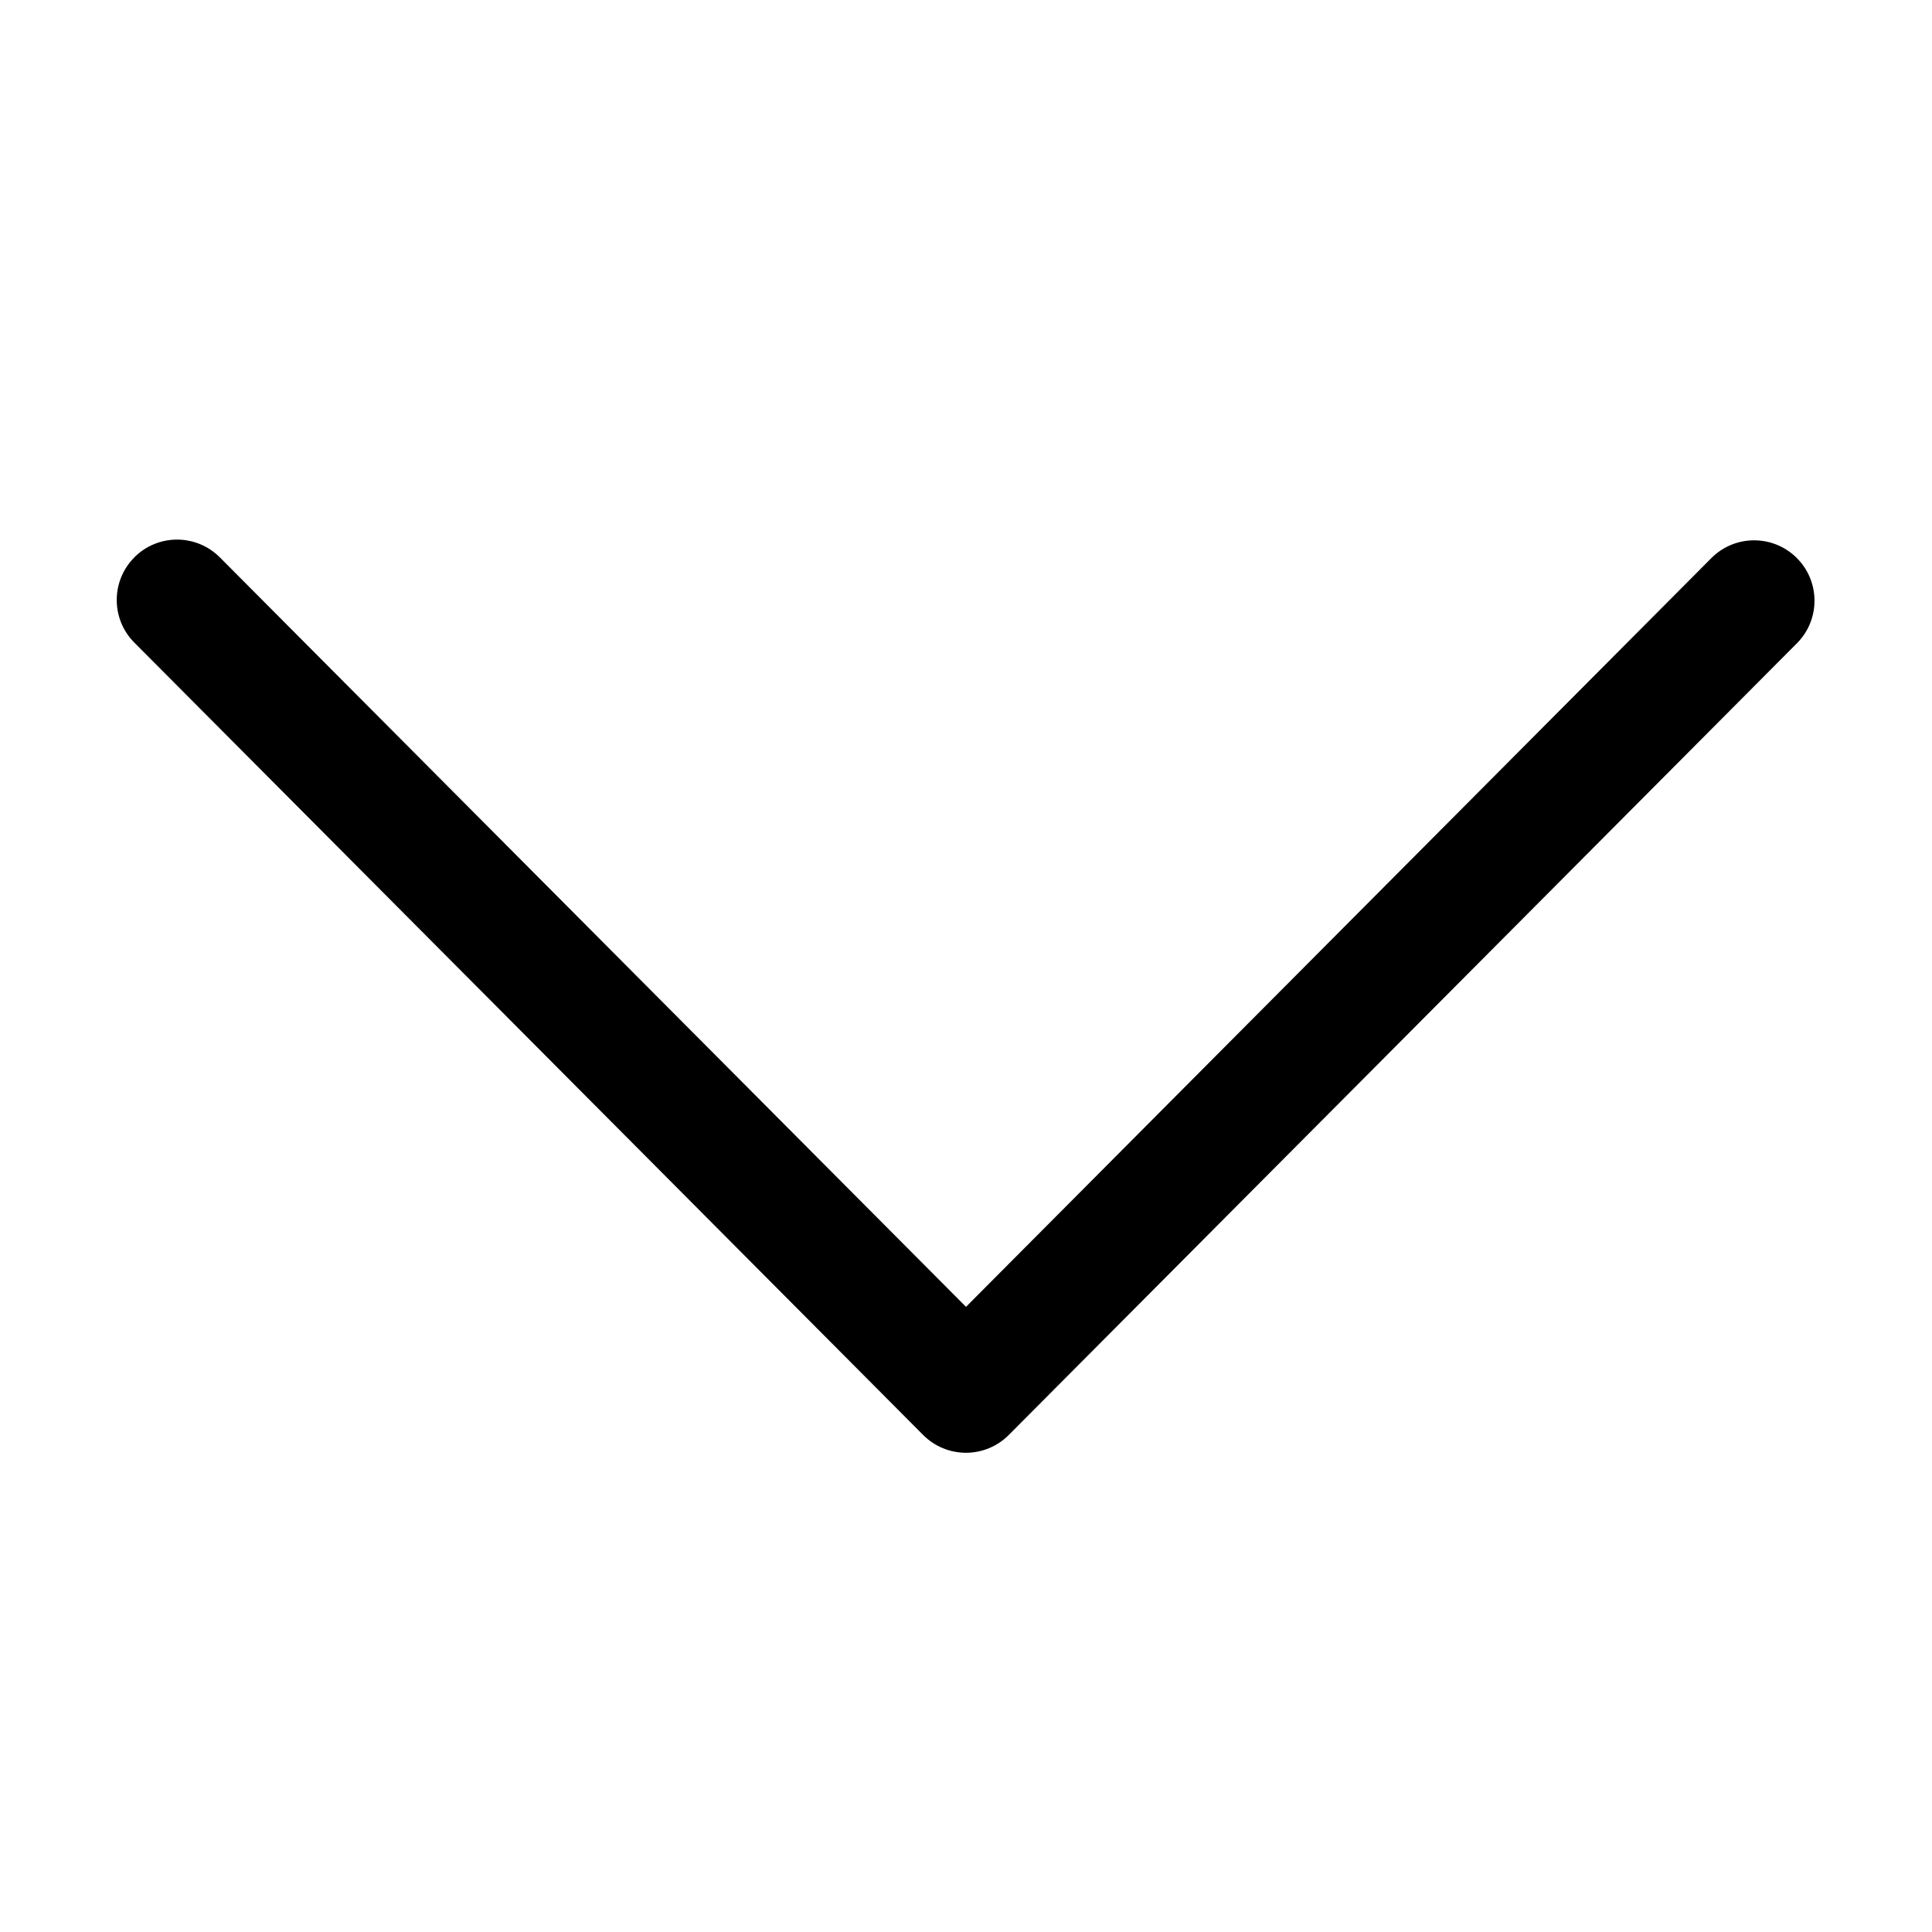
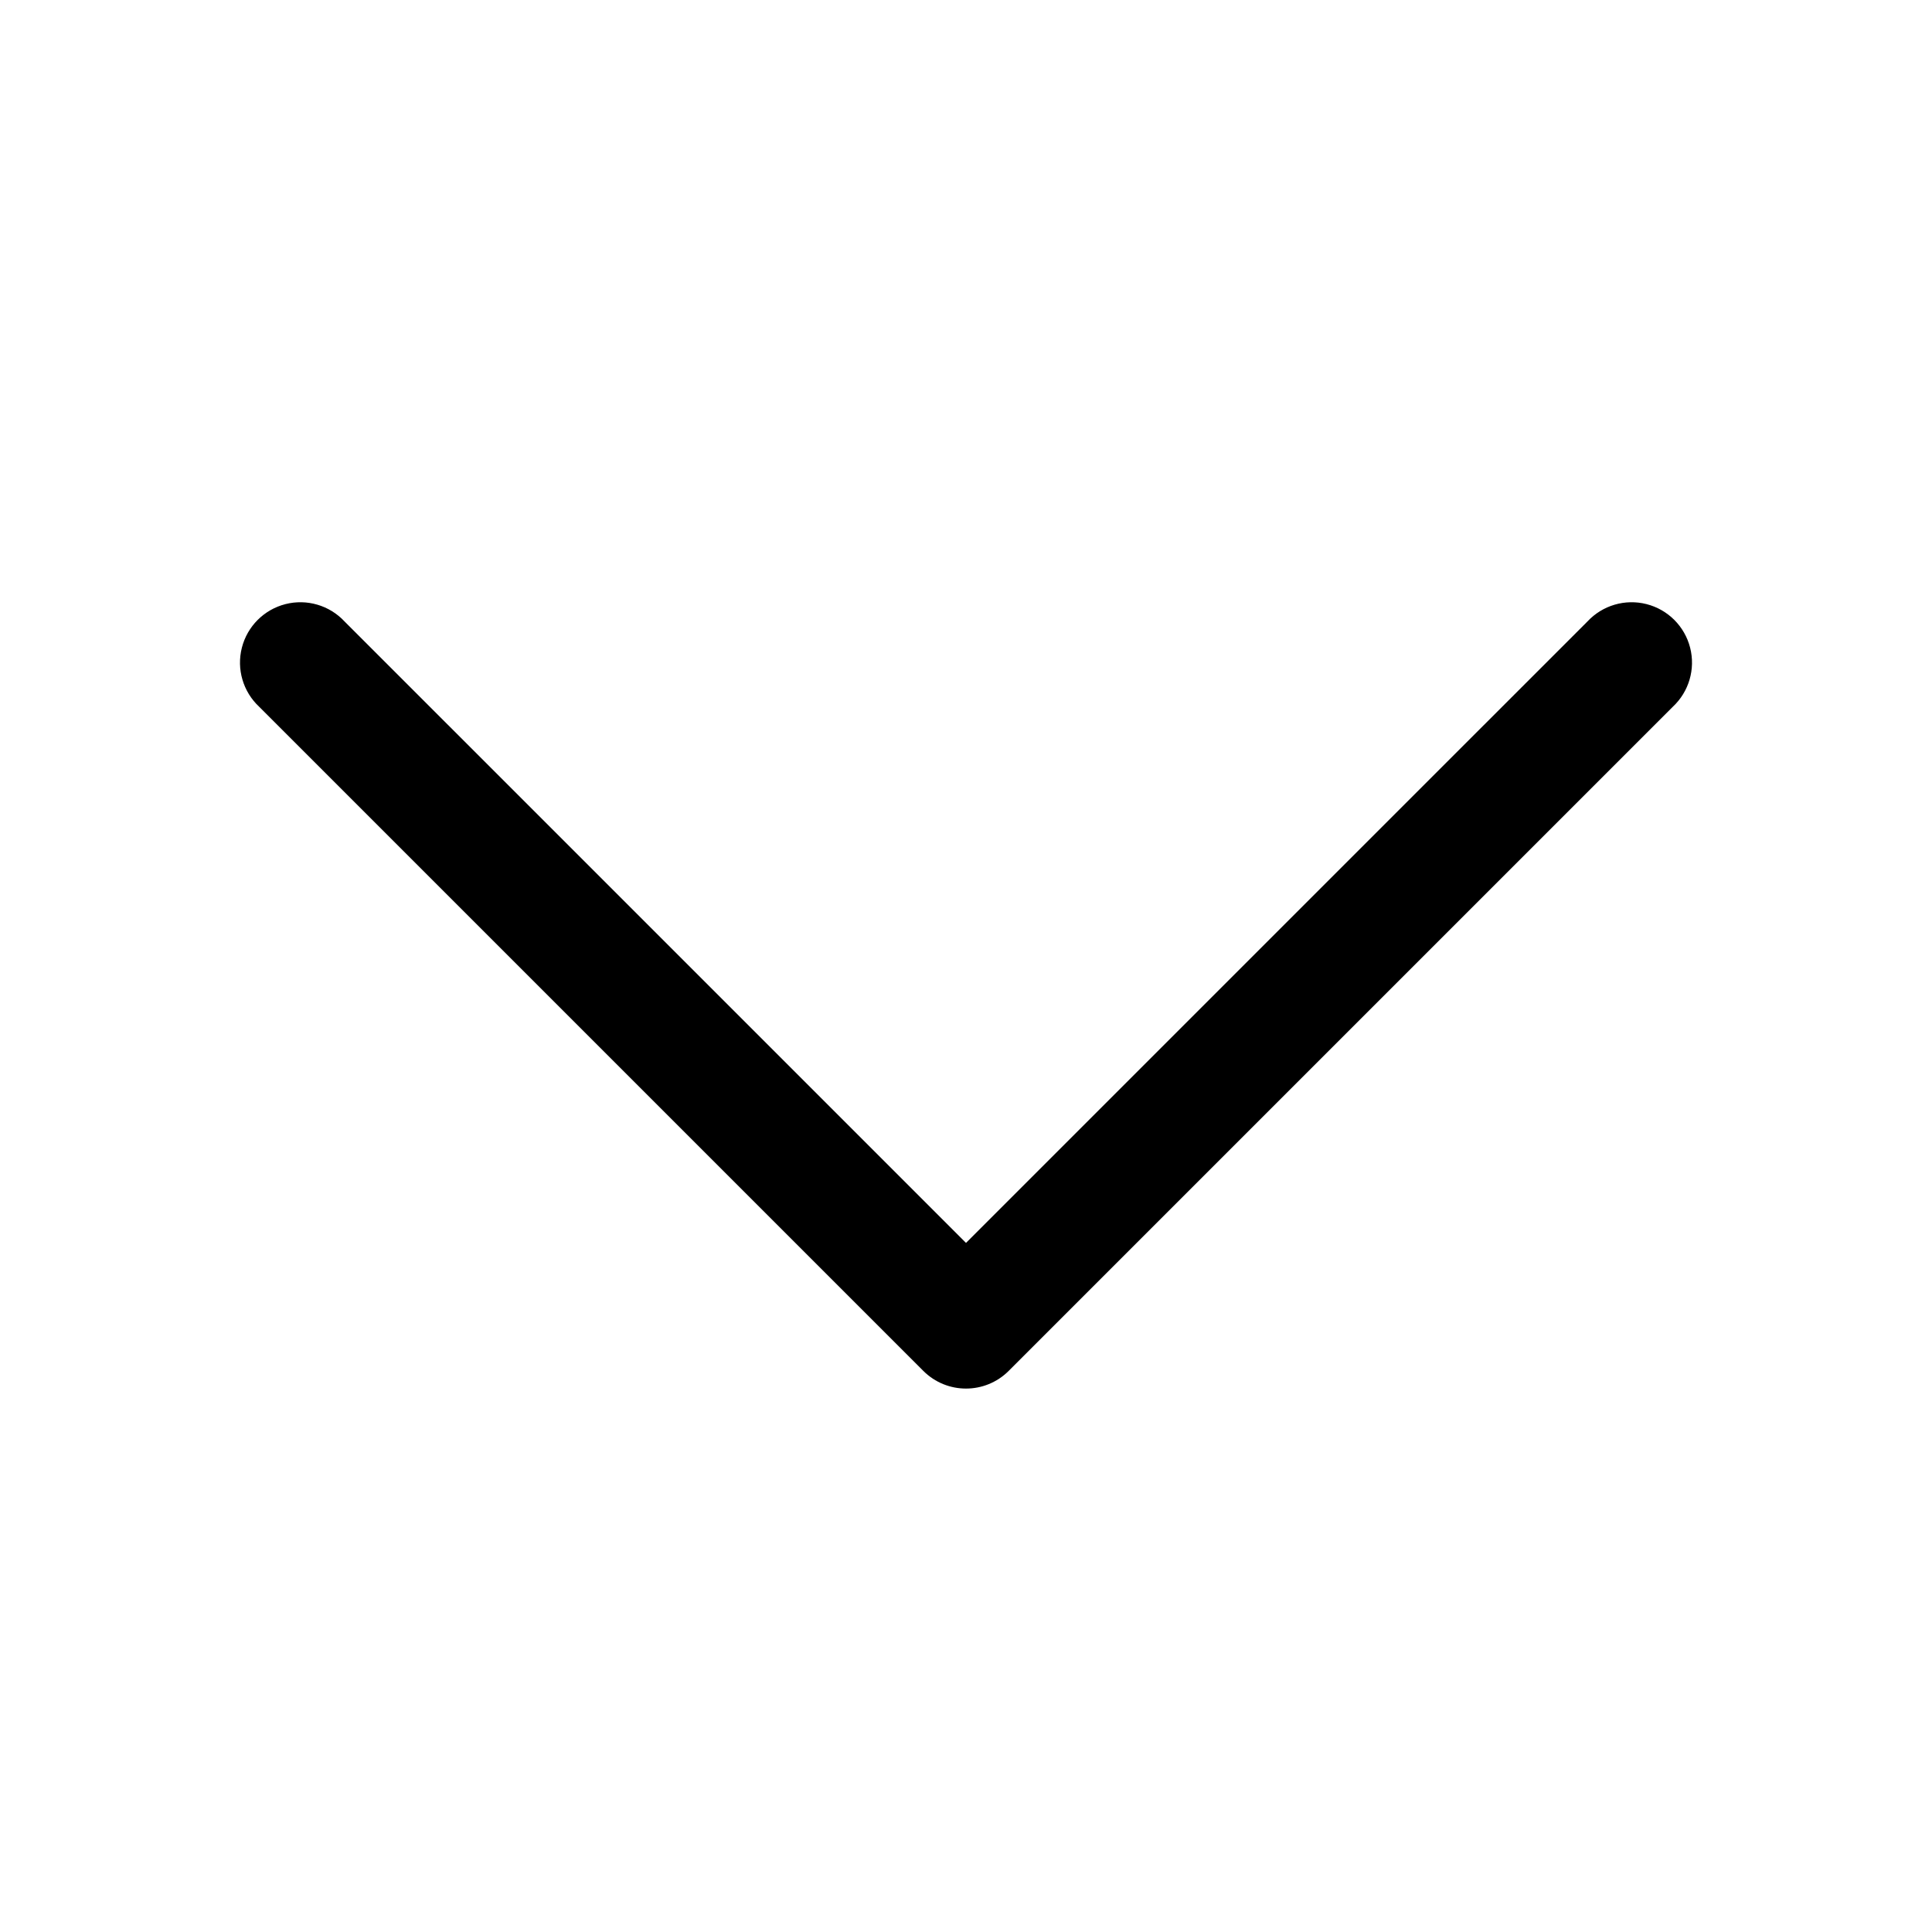
<svg xmlns="http://www.w3.org/2000/svg" width="24" height="24" fill="currentColor" viewBox="0 0 24 24">
-   <path fill-rule="evenodd" d="M1.67 6.922a.75.75 0 0 1 1.061.002L12 16.234l9.268-9.31a.75.75 0 0 1 1.063 1.058l-9.8 9.844a.75.75 0 0 1-1.063 0l-9.8-9.844a.75.75 0 0 1 .003-1.06Z" clip-rule="evenodd" />
+   <path d="M19.72 7.72a.75.75 0 1 1 1.06 1.06l-8.25 8.25a.75.75 0 0 1-1.06 0L3.22 8.78a.75.75 0 1 1 1.06-1.06L12 15.44l7.72-7.72Z" />
</svg>
